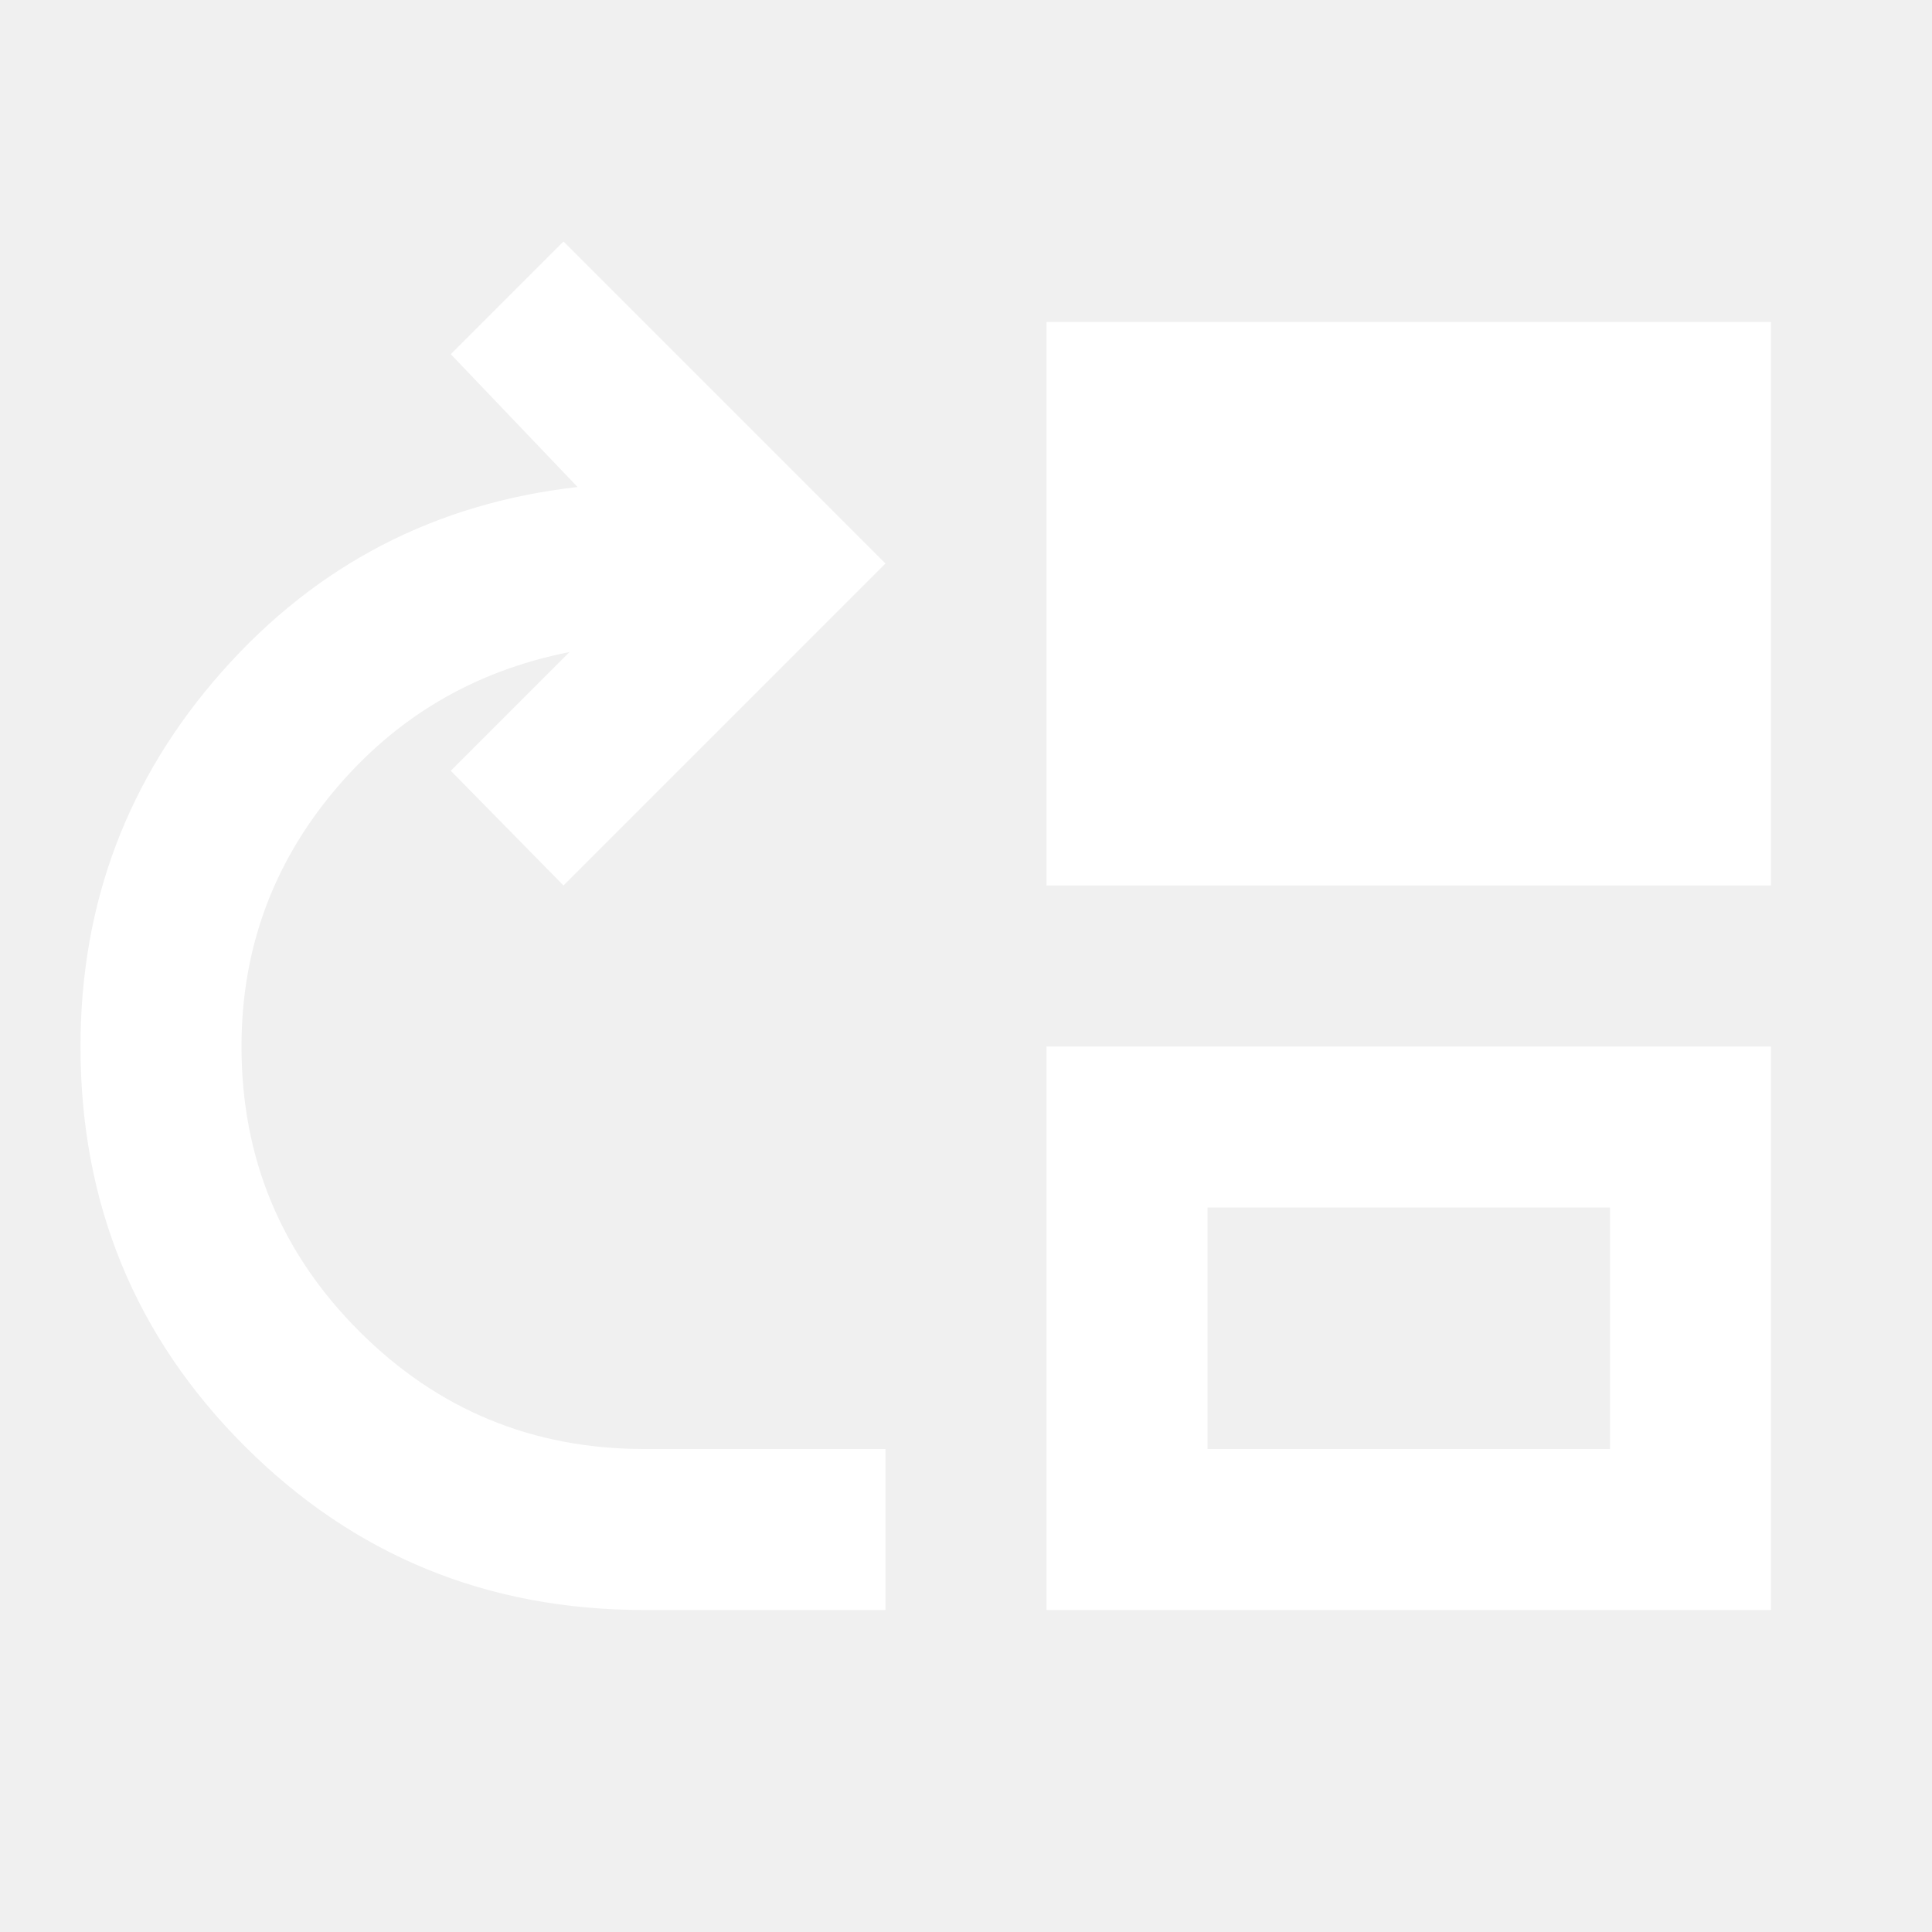
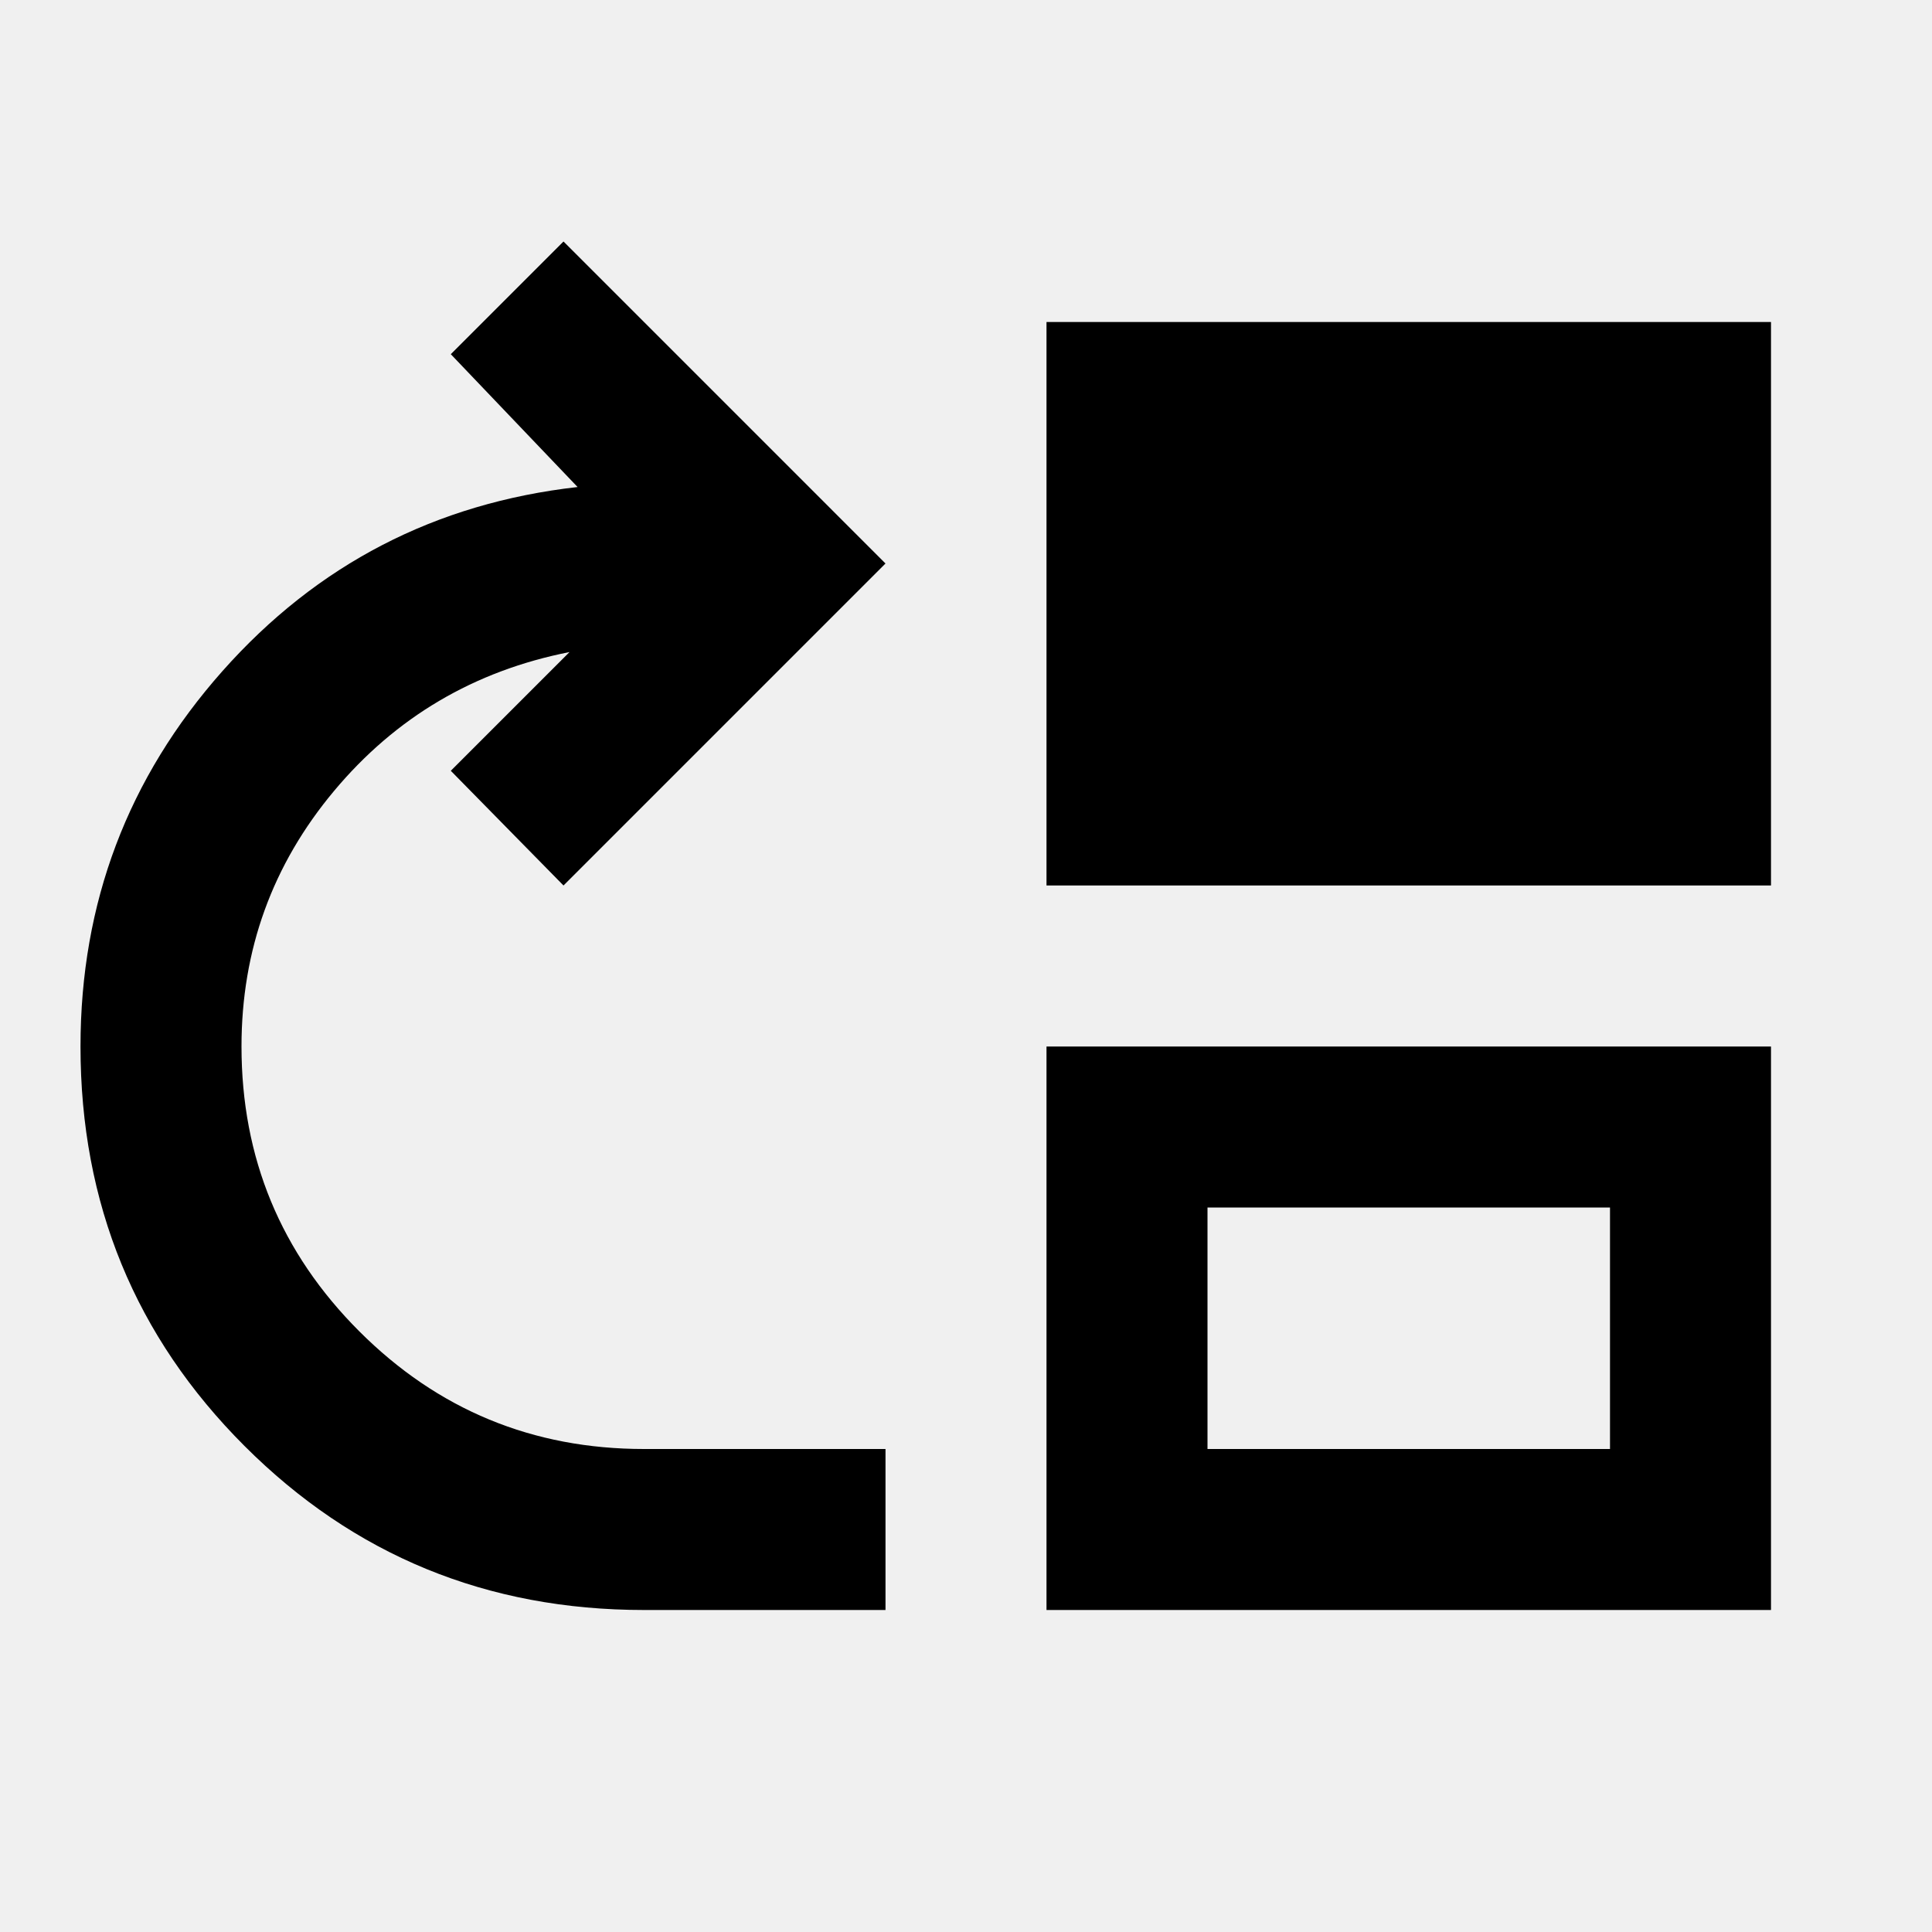
- <svg xmlns="http://www.w3.org/2000/svg" fill="#ffffff" height="24" viewBox="0 -960 960 960" width="24">
+ <svg xmlns="http://www.w3.org/2000/svg" height="24" viewBox="0 -960 960 960" width="24">
  <path d="M320-160q-117 0-198.5-81.5T40-440q0-107 70.5-186.5T287-718l-63-66 56-56 160 160-160 160-56-57 59-59q-71 14-117 69t-46 127q0 83 58.5 141.5T320-240h120v80H320Zm200-360v-280h360v280H520Zm0 360v-280h360v280H520Zm80-80h200v-120H600v120Z" />
</svg>
